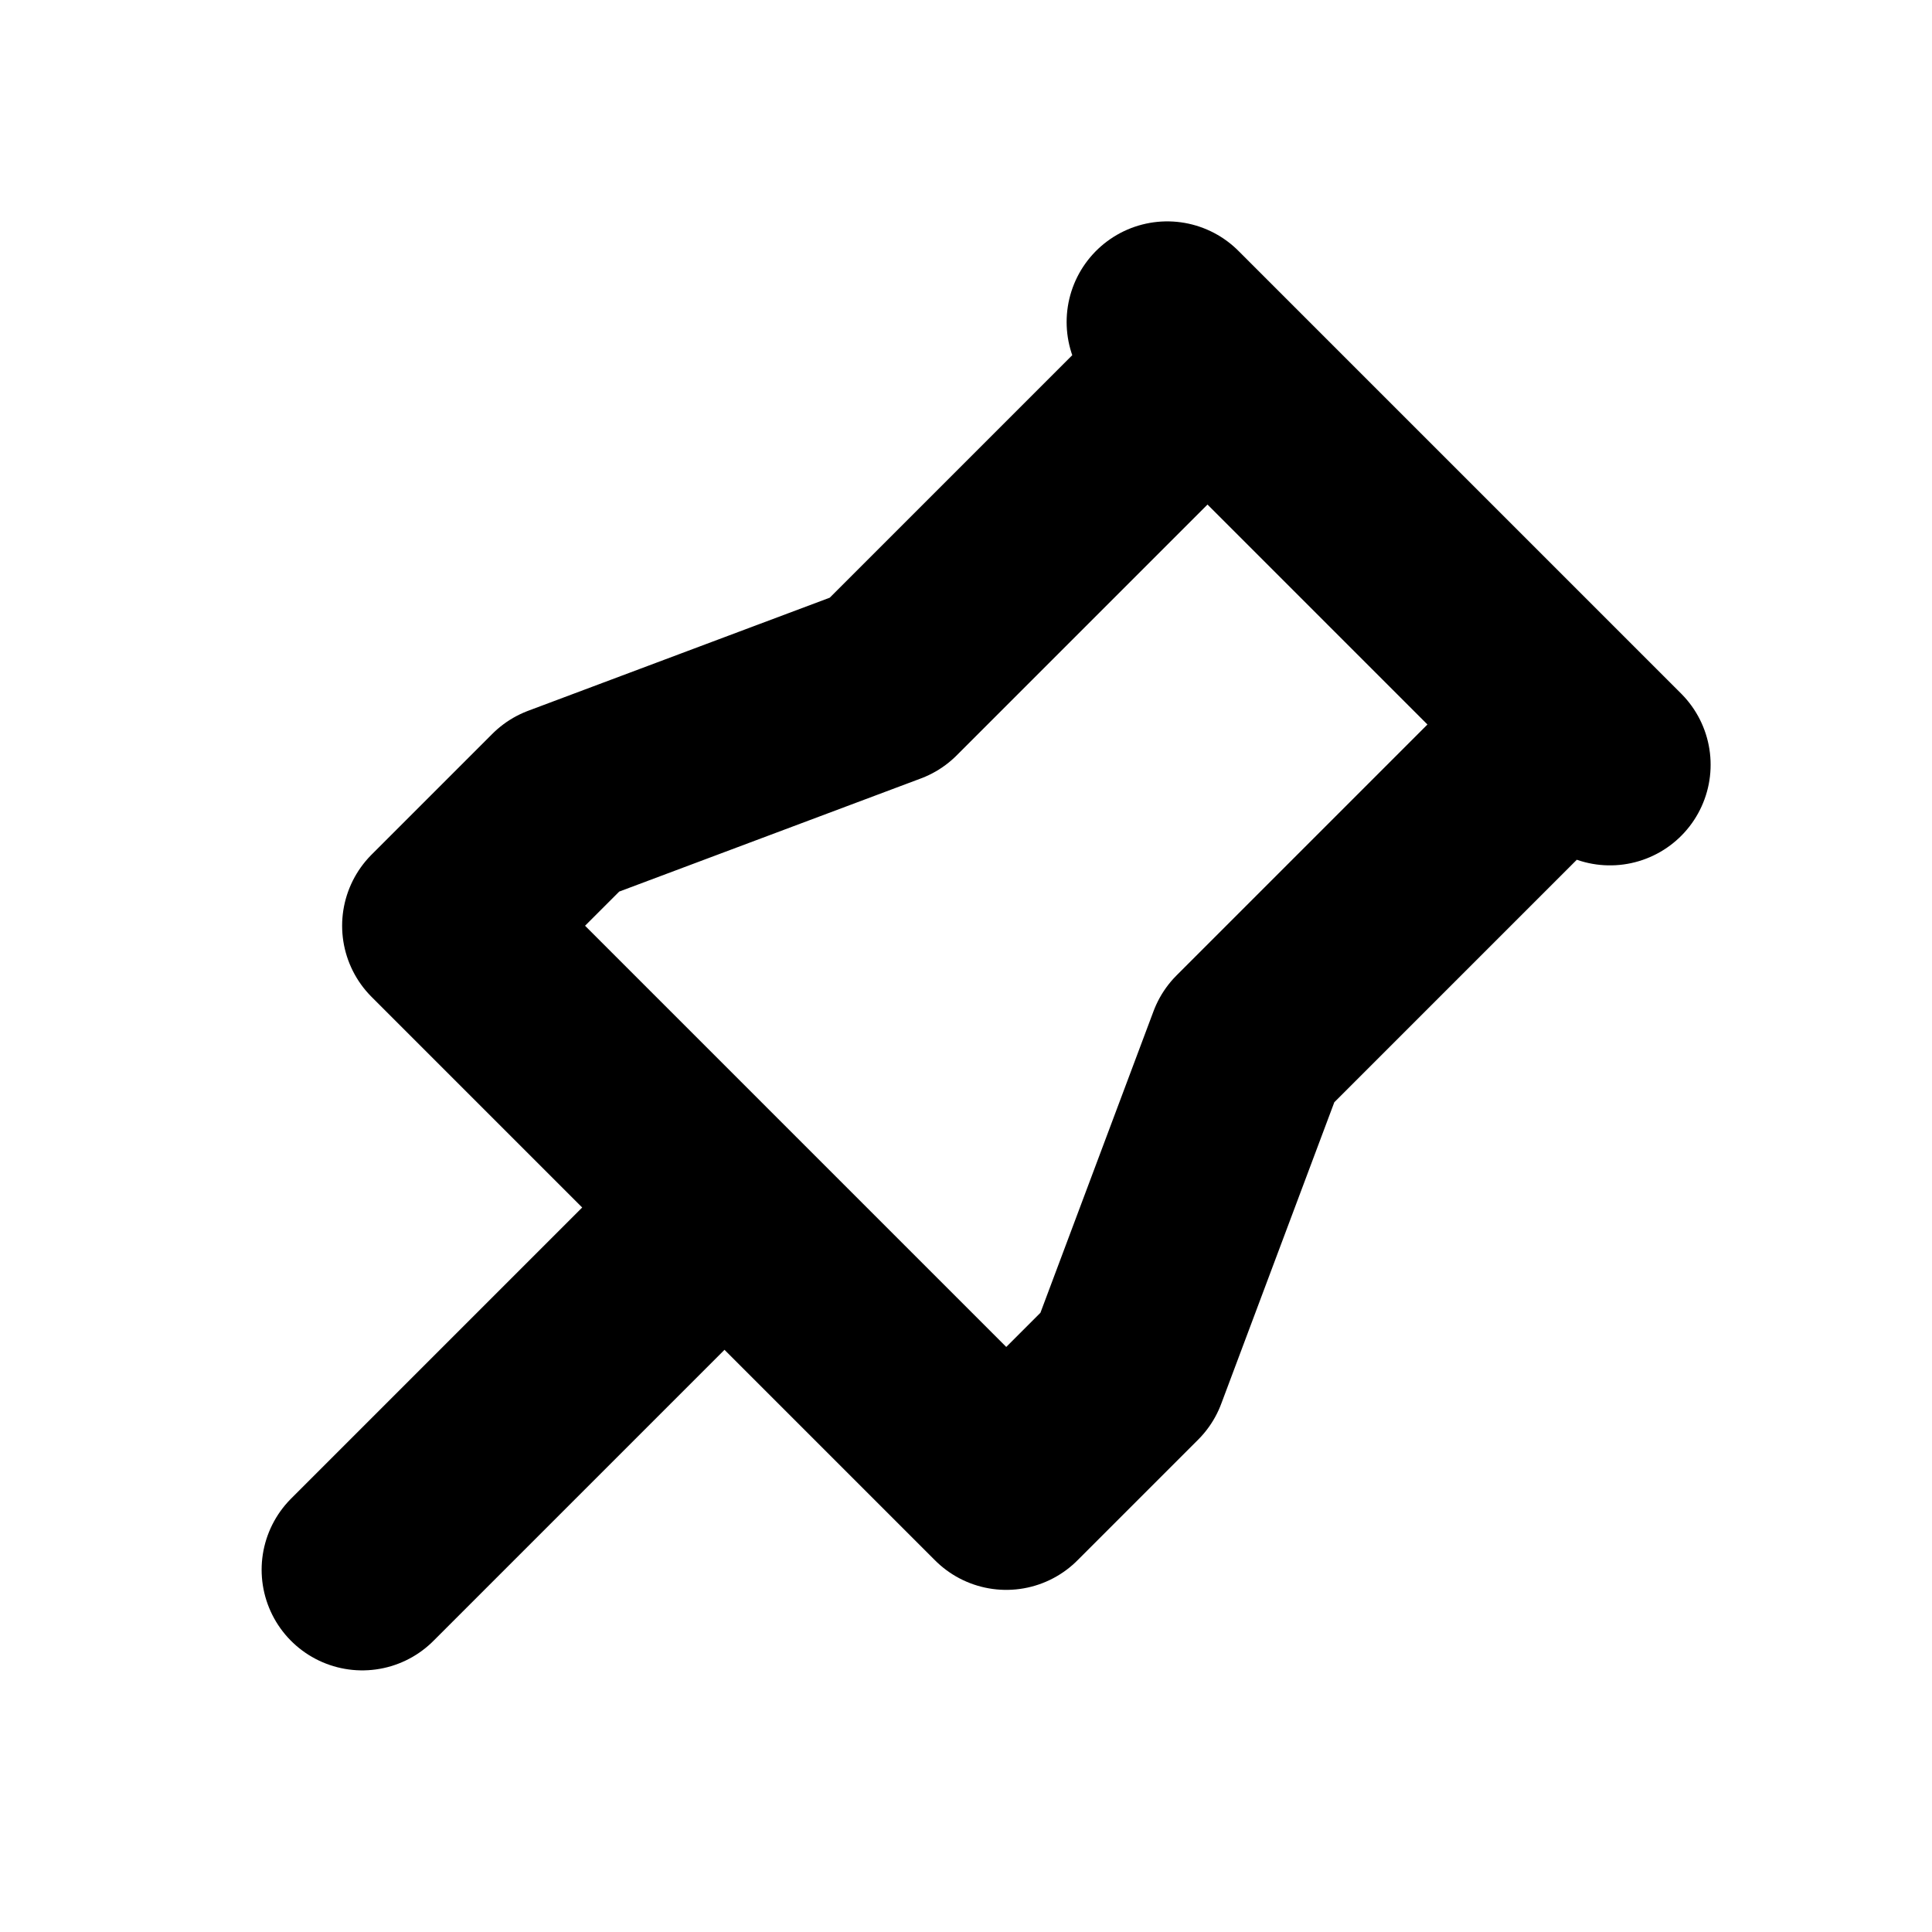
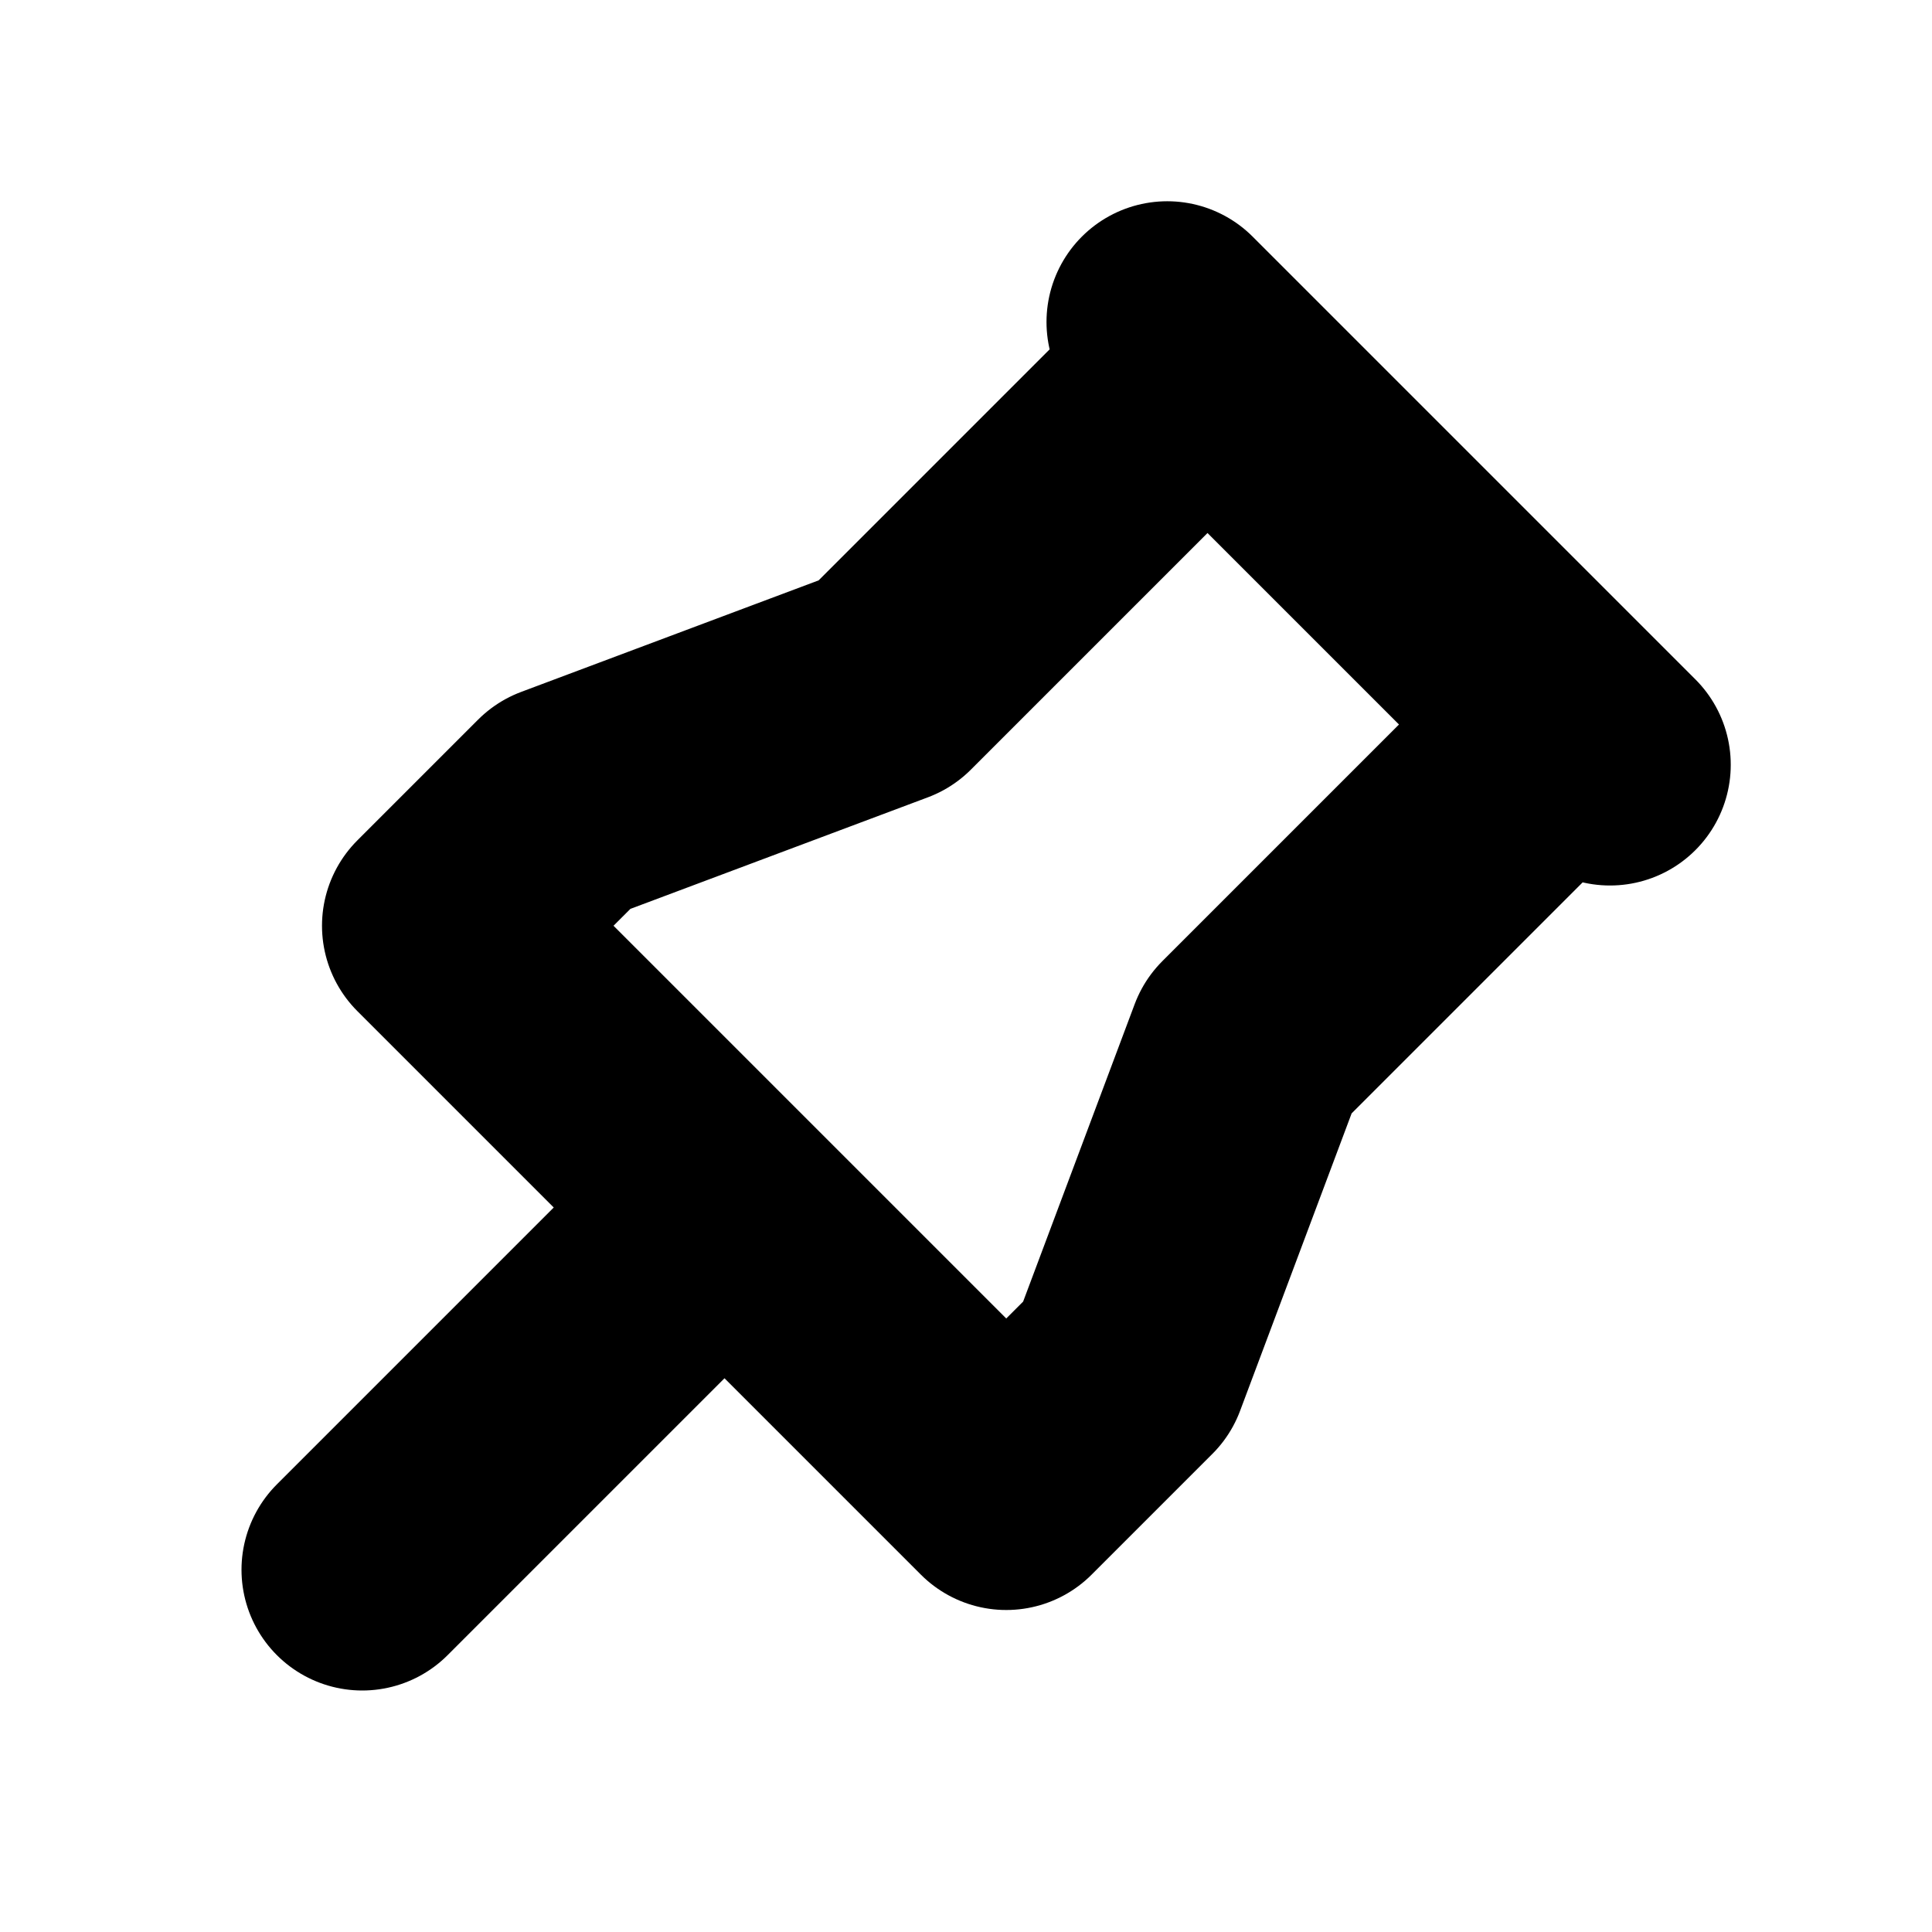
<svg xmlns="http://www.w3.org/2000/svg" width="24" height="24" viewBox="0 0 24 24">
-   <path fill="none" stroke="currentColor" stroke-linecap="round" stroke-linejoin="round" stroke-width="2.5" d="m15 4.5l-4 4L7 10l-1.5 1.5l7 7L14 17l1.5-4l4-4M9 15l-4.5 4.5M14.5 4L20 9.5" />
+   <path fill="none" stroke="currentColor" stroke-linecap="round" stroke-linejoin="round" stroke-width="3" d="m15 4.5l-4 4L7 10l-1.5 1.5l7 7L14 17l1.5-4l4-4M9 15l-4.5 4.5M14.5 4L20 9.5" />
</svg>
